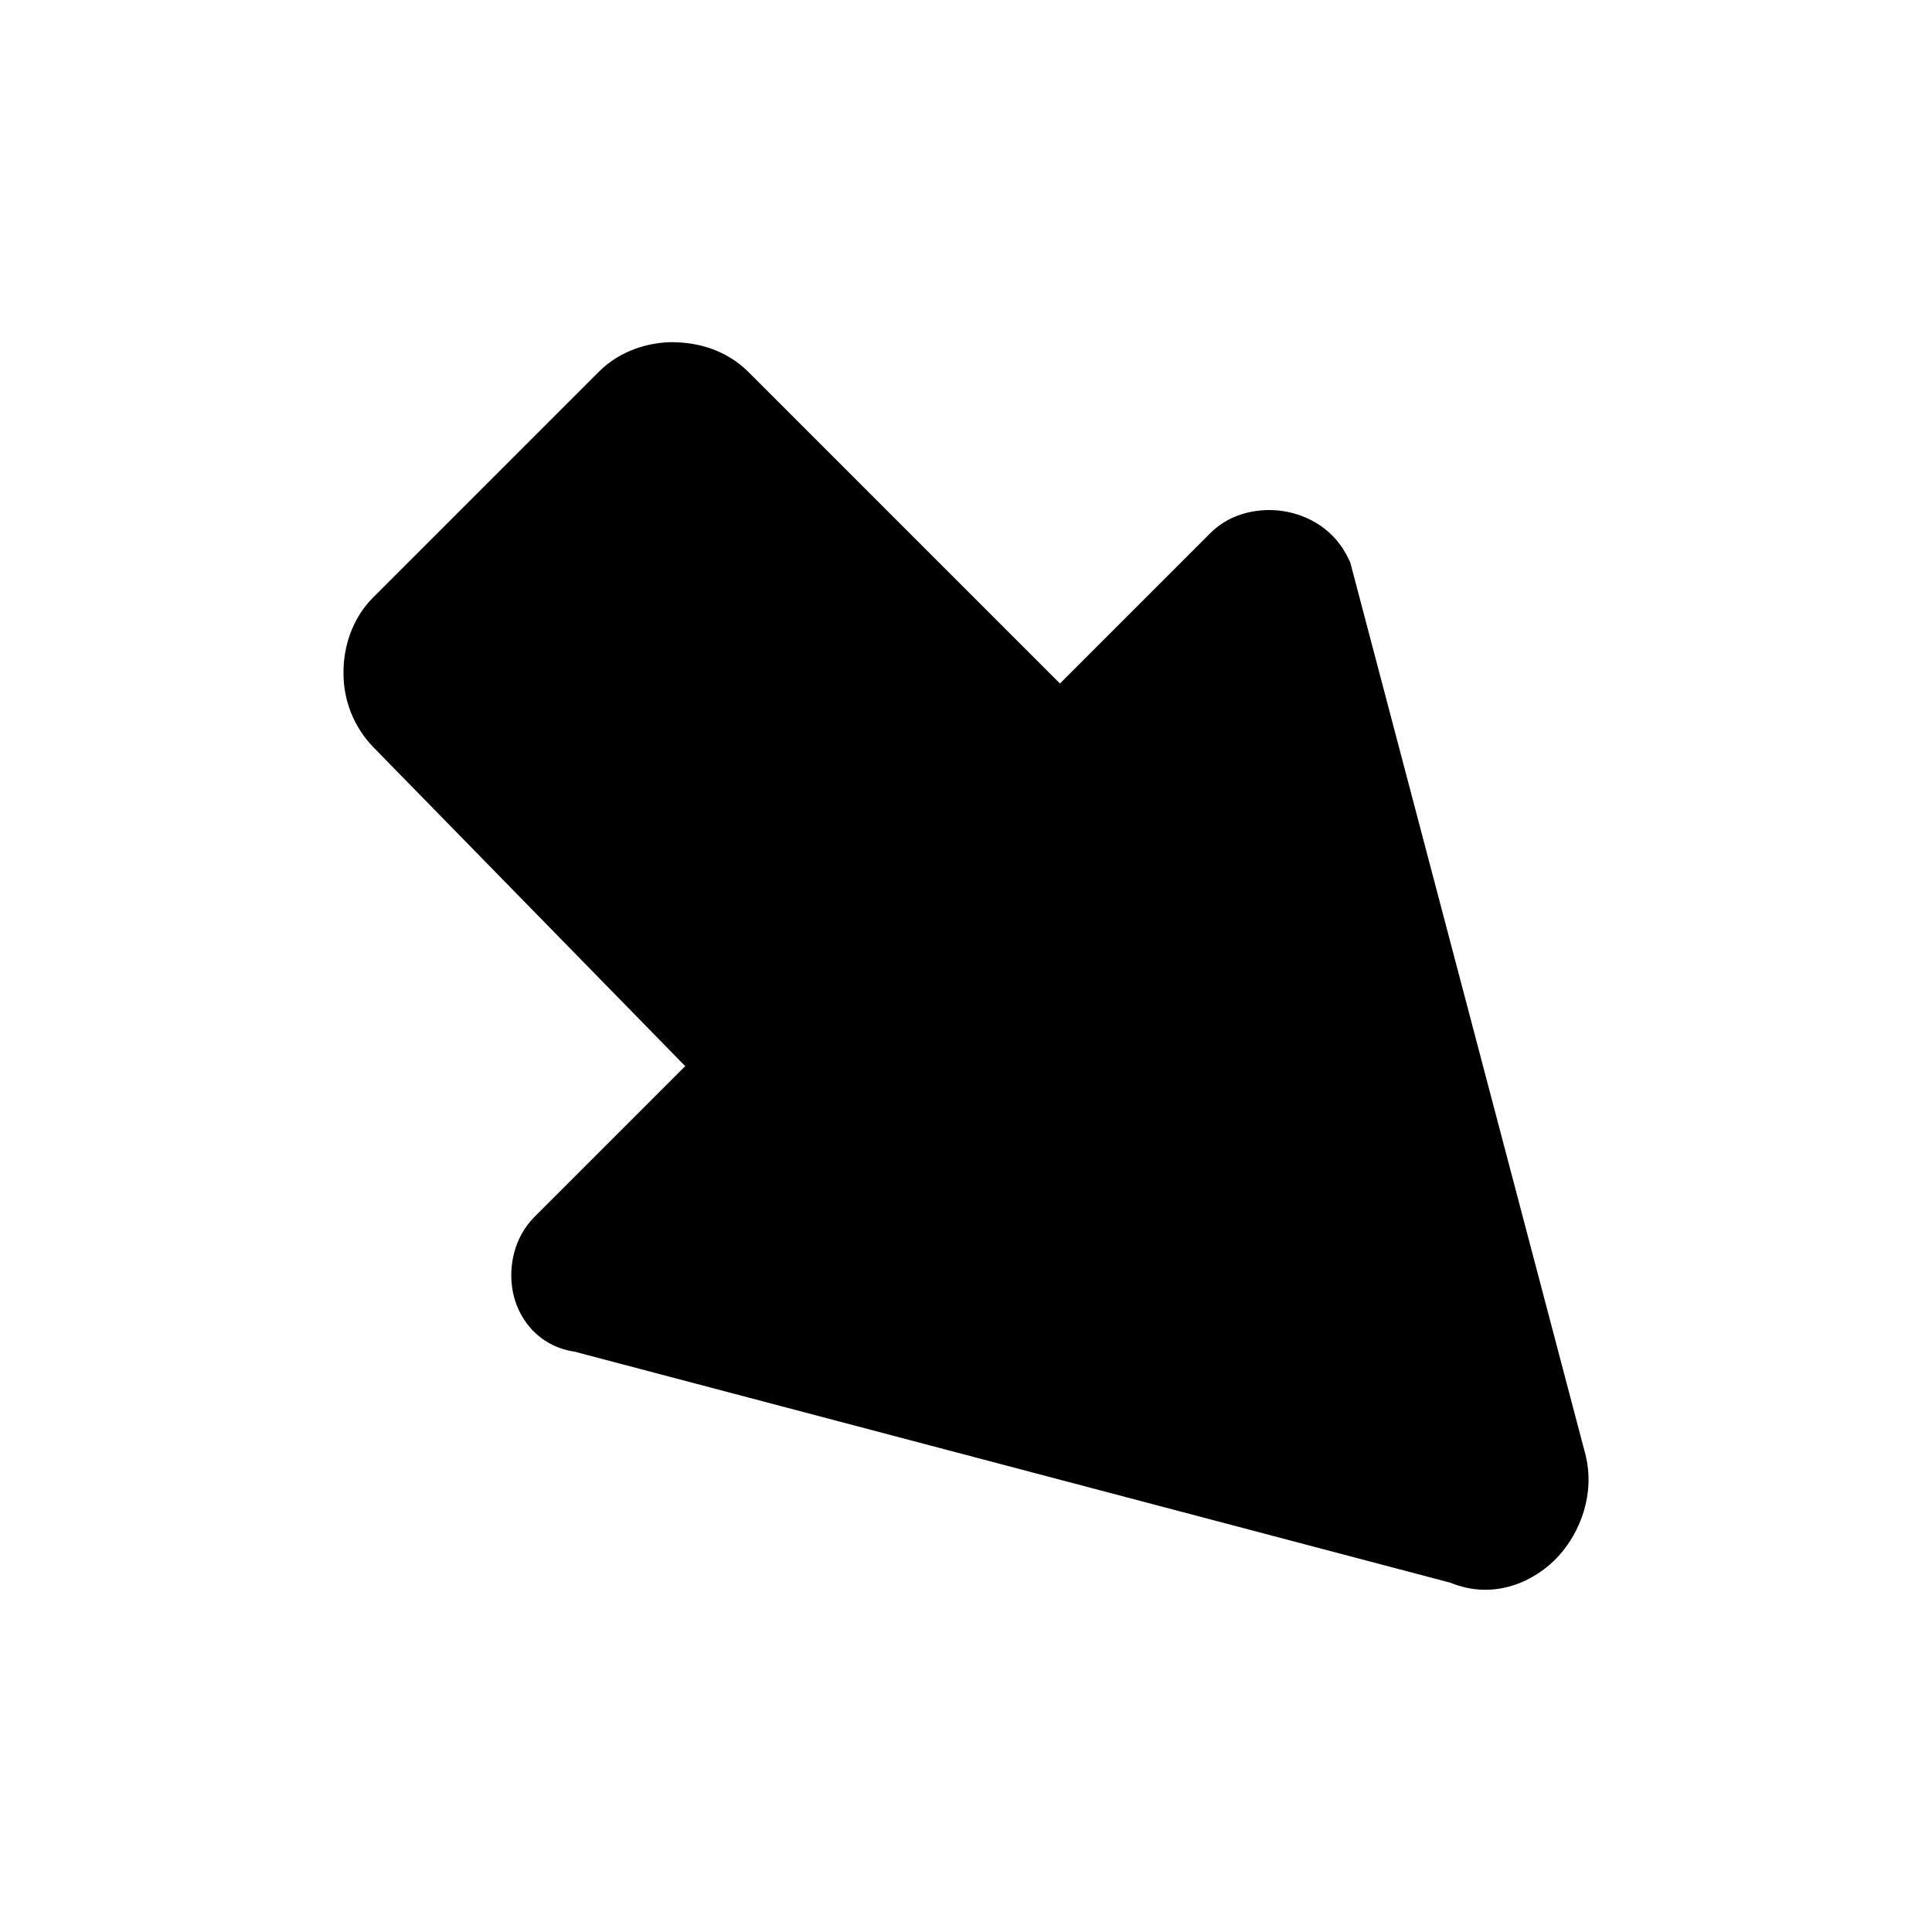
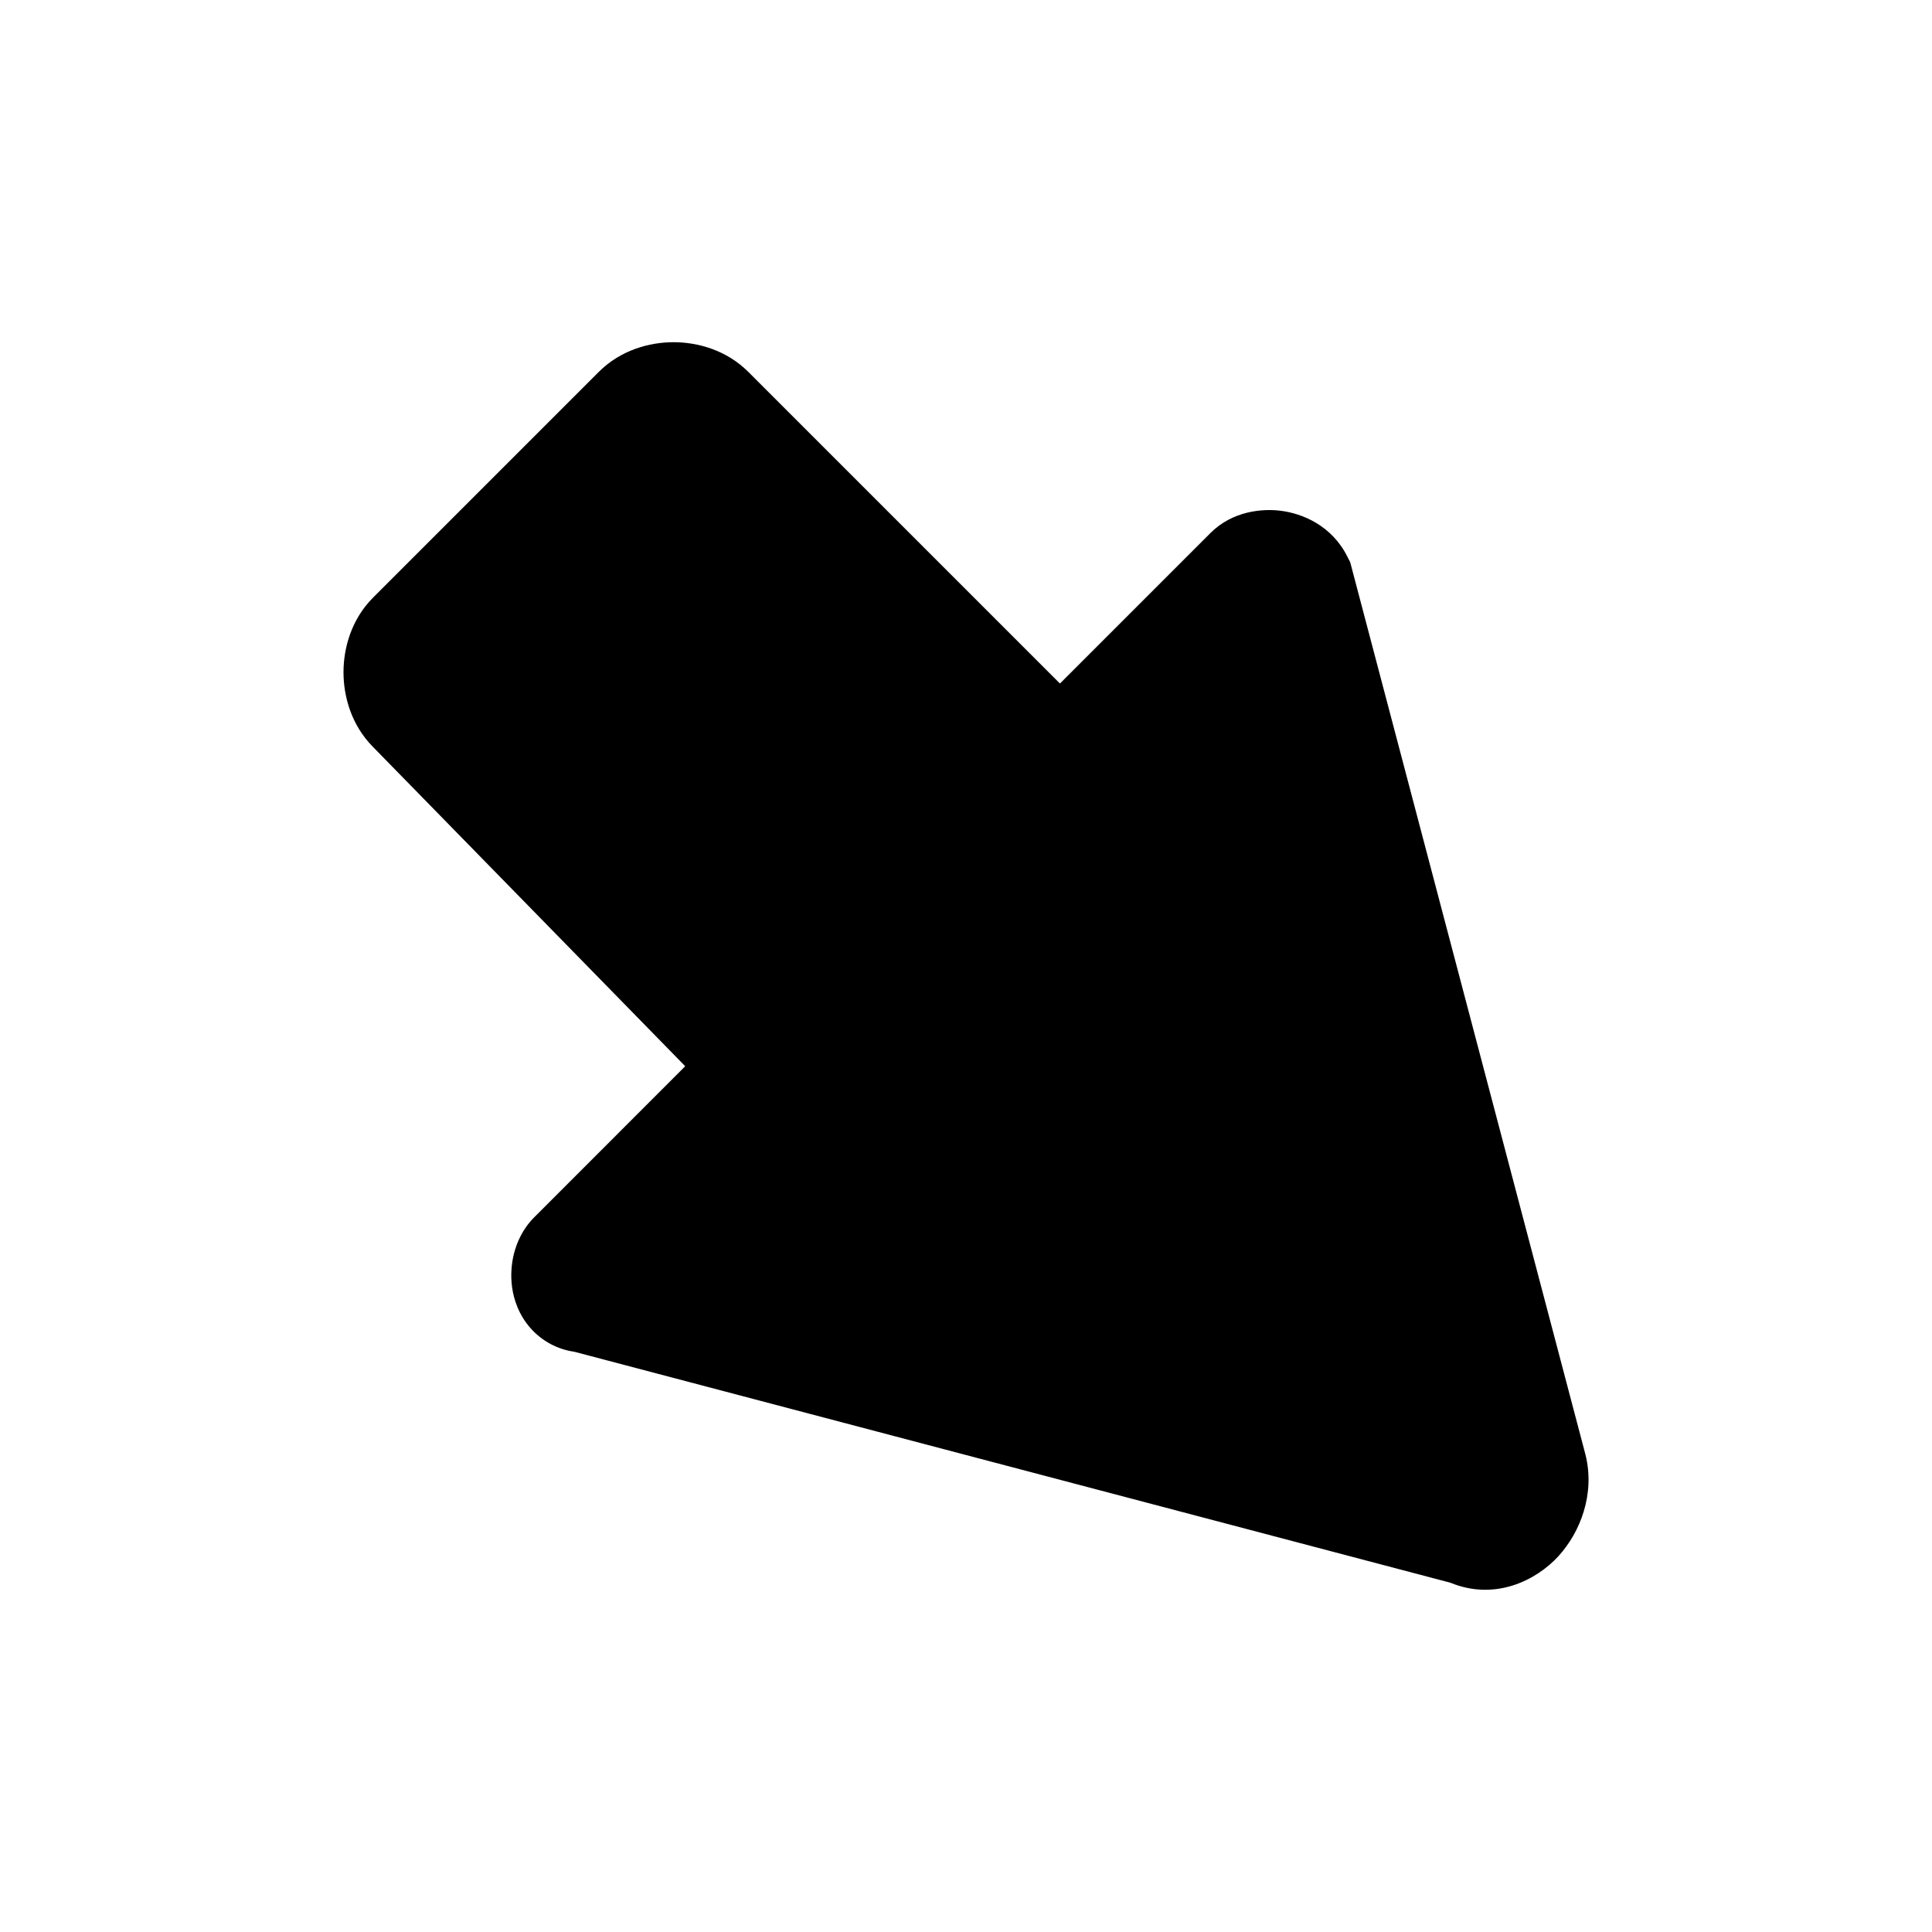
- <svg xmlns="http://www.w3.org/2000/svg" fill="none" viewBox="0 0 24 24">
-   <path fill="#000" d="m7.167 15.651 2.4-2.4-4.4-4.5c-.2-.2-.2-.6 0-.8l2.8-2.8c.2-.2.6-.2.8 0l4.4 4.4 2.4-2.4c.1-.1.4-.1.5.1l2.9 11c.1.4-.3.9-.7.7l-11-2.9c-.2 0-.2-.3-.1-.4Z" />
-   <path fill="#000" fill-rule="evenodd" d="m8.367 5.812-2.54 2.54 4.795 4.905-2.297 2.297 9.84 2.594-2.616-9.918-2.382 2.382-4.8-4.8Zm0-1.56c.299 0 .658.096.93.369l3.87 3.87 1.87-1.87c.275-.275.646-.305.873-.276.265.033.633.18.828.57l.035.07 2.922 11.084c.122.487-.062.963-.337 1.264-.277.302-.787.556-1.341.328L7.134 16.79a.892.892 0 0 1-.54-.288.964.964 0 0 1-.232-.508 1.095 1.095 0 0 1 .024-.427.978.978 0 0 1 .25-.447l1.876-1.876-3.879-3.967a1.317 1.317 0 0 1-.366-.927c0-.299.097-.658.37-.93l2.8-2.8c.272-.273.631-.37.93-.37Z" clip-rule="evenodd" />
+ <svg xmlns="http://www.w3.org/2000/svg" width="24" height="24" viewBox="0 0 24 24" fill="none">
+   <path d="M7.167 15.651L9.567 13.251L5.167 8.751C4.967 8.551 4.967 8.151 5.167 7.951L7.967 5.151C8.167 4.951 8.567 4.951 8.767 5.151L13.167 9.551L15.567 7.151C15.667 7.051 15.967 7.051 16.067 7.251L18.967 18.251C19.067 18.651 18.667 19.151 18.267 18.951L7.267 16.051C7.067 16.051 7.067 15.751 7.167 15.651Z" fill="black" />
+   <path fill-rule="evenodd" clip-rule="evenodd" d="M8.367 5.812L5.826 8.353L10.622 13.257L8.325 15.554L18.164 18.148L15.549 8.23L13.167 10.612L8.367 5.812ZM8.367 4.251C8.666 4.251 9.025 4.348 9.297 4.621L13.167 8.491L15.037 6.621C15.312 6.346 15.683 6.316 15.91 6.345C16.175 6.378 16.543 6.525 16.738 6.916L16.773 6.985L19.695 18.069C19.817 18.556 19.633 19.032 19.358 19.333C19.081 19.634 18.571 19.889 18.017 19.661L7.134 16.792C6.925 16.762 6.736 16.661 6.594 16.503C6.441 16.332 6.382 16.137 6.362 15.995C6.341 15.848 6.352 15.701 6.386 15.568C6.419 15.442 6.488 15.269 6.637 15.121L8.512 13.245L4.633 9.278C4.363 9.006 4.267 8.649 4.267 8.351C4.267 8.052 4.364 7.693 4.637 7.421L7.437 4.621C7.709 4.348 8.068 4.251 8.367 4.251Z" fill="black" />
</svg>
